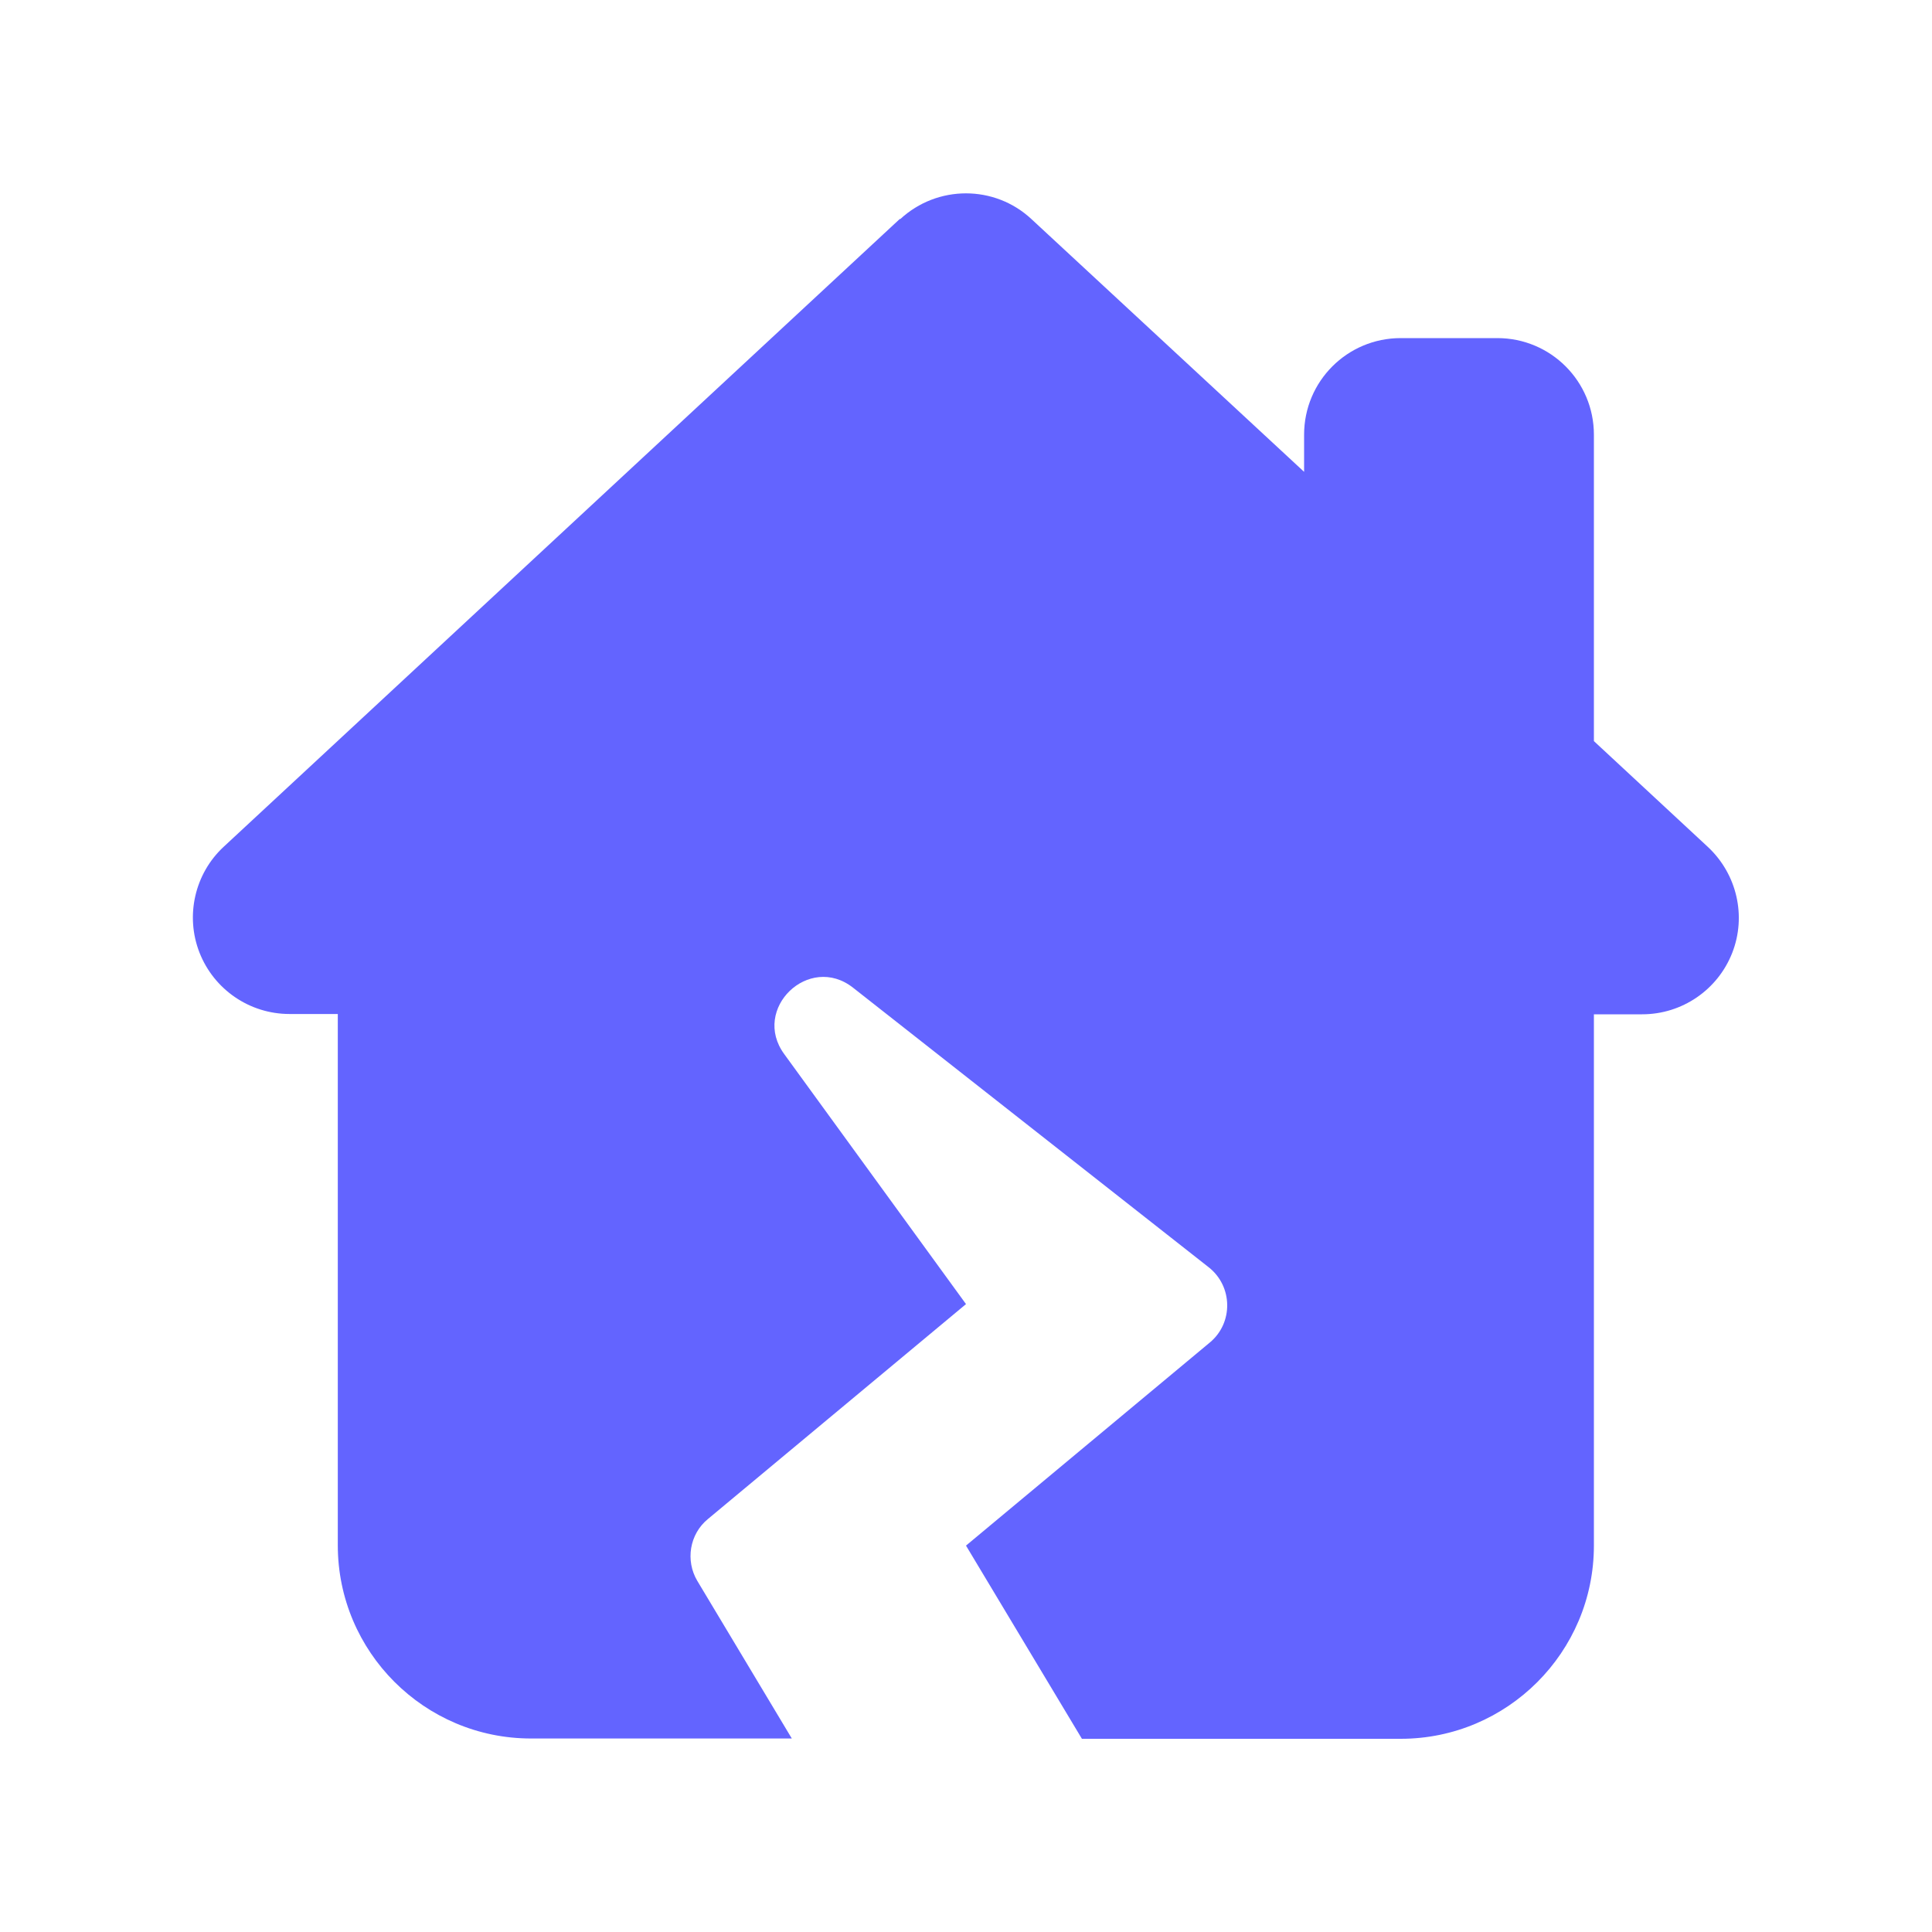
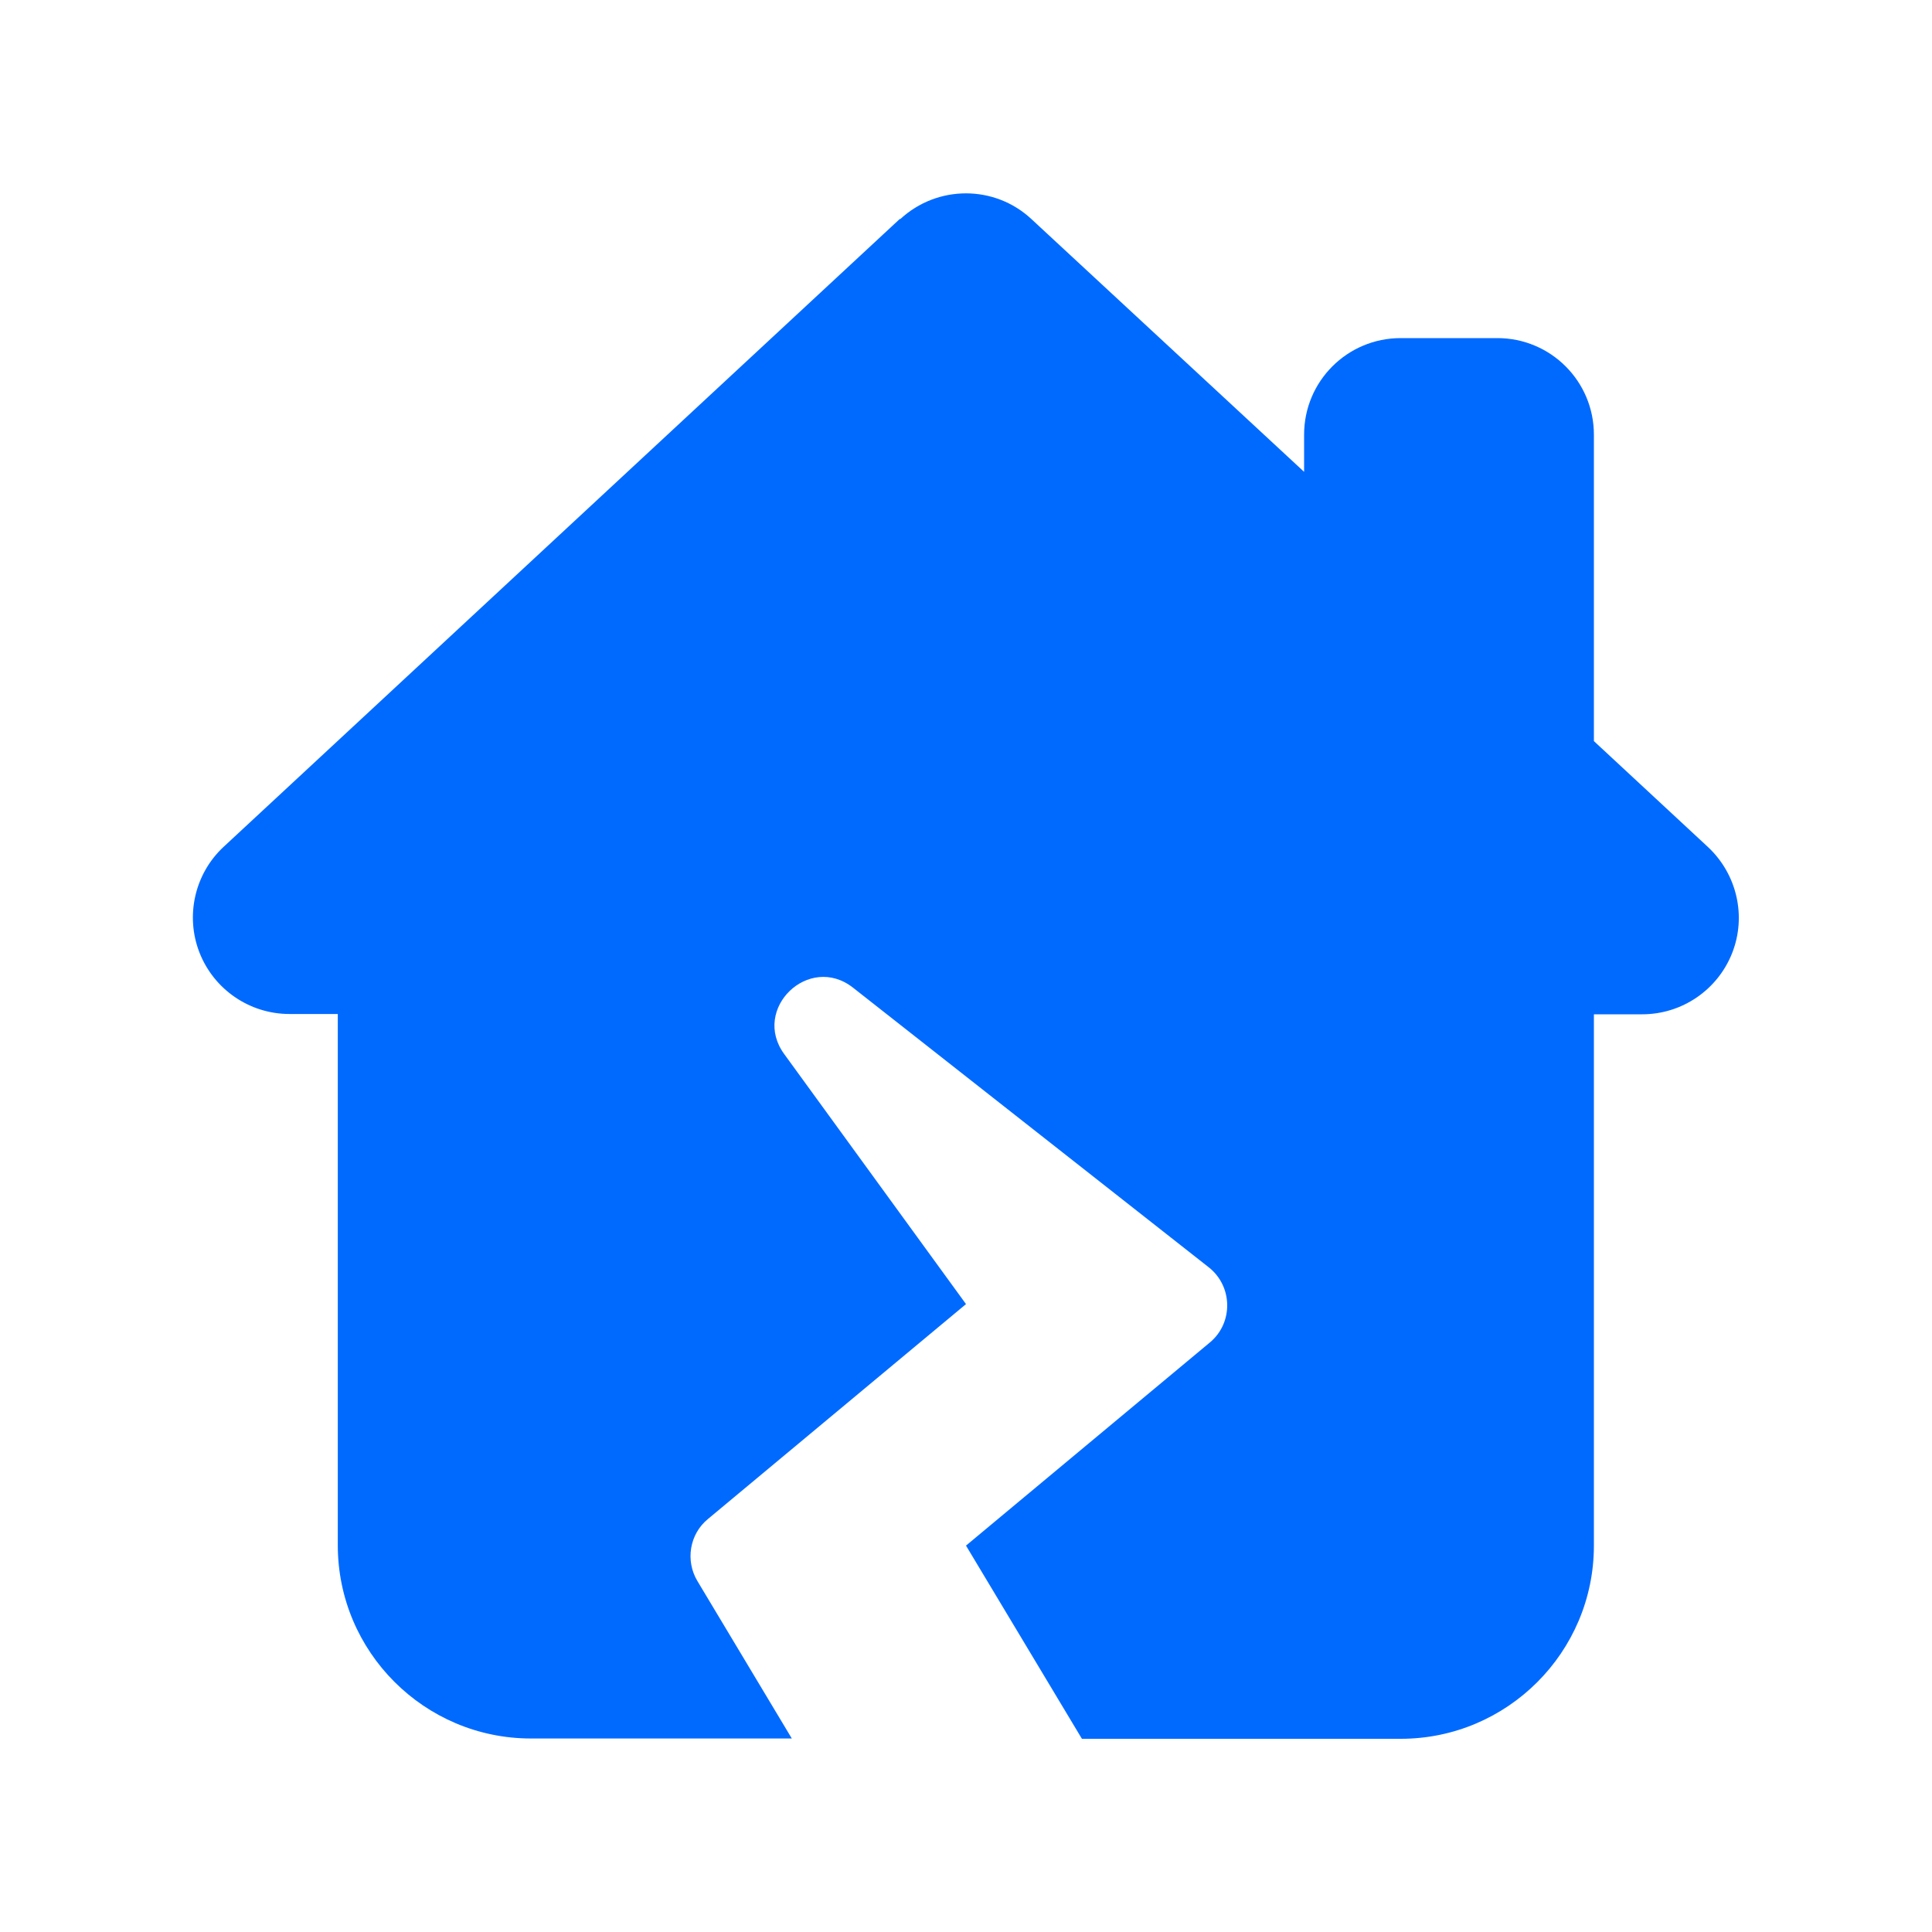
<svg xmlns="http://www.w3.org/2000/svg" viewBox="0 0 640 640">
-   <path fill="rgb(99, 100, 255)" d="M298.2 72.6C310.5 61.2 329.5 61.2 341.7 72.6L432 156.3L432 144C432 126.3 446.3 112 464 112L496 112C513.7 112 528 126.3 528 144L528 245.5L565.8 280.6C575.4 289.6 578.6 303.5 573.8 315.7C569 327.9 557.2 336 544 336L528 336L528 512C528 547.3 499.3 576 464 576L358.4 576L320 512L400.8 444.7C408.6 438.2 408.4 426.1 400.4 419.8L282.6 327.2C268 315.7 248.8 334.2 259.8 349.2L320 432L234.5 503.2C228.4 508.2 227 517 231 523.7L262.3 575.9L175.9 575.9C140.6 575.9 111.9 547.2 111.9 511.9L111.9 335.9L95.9 335.9C82.7 335.9 70.9 327.8 66.1 315.6C61.3 303.4 64.5 289.4 74.1 280.5L298.1 72.5z" />
+   <path fill="#006AFF" d="M298.2 72.6C310.5 61.2 329.5 61.2 341.7 72.6L432 156.3L432 144C432 126.3 446.3 112 464 112L496 112C513.7 112 528 126.3 528 144L528 245.5L565.8 280.6C575.4 289.6 578.6 303.5 573.8 315.7C569 327.9 557.2 336 544 336L528 336L528 512C528 547.3 499.3 576 464 576L358.4 576L320 512L400.8 444.7C408.6 438.2 408.4 426.1 400.4 419.8L282.6 327.2C268 315.7 248.8 334.2 259.8 349.2L320 432L234.5 503.2C228.4 508.2 227 517 231 523.7L262.3 575.9L175.9 575.9C140.6 575.9 111.9 547.2 111.9 511.9L111.9 335.9L95.9 335.9C82.7 335.9 70.9 327.8 66.1 315.6C61.3 303.4 64.5 289.4 74.1 280.5L298.1 72.5z" />
</svg>
